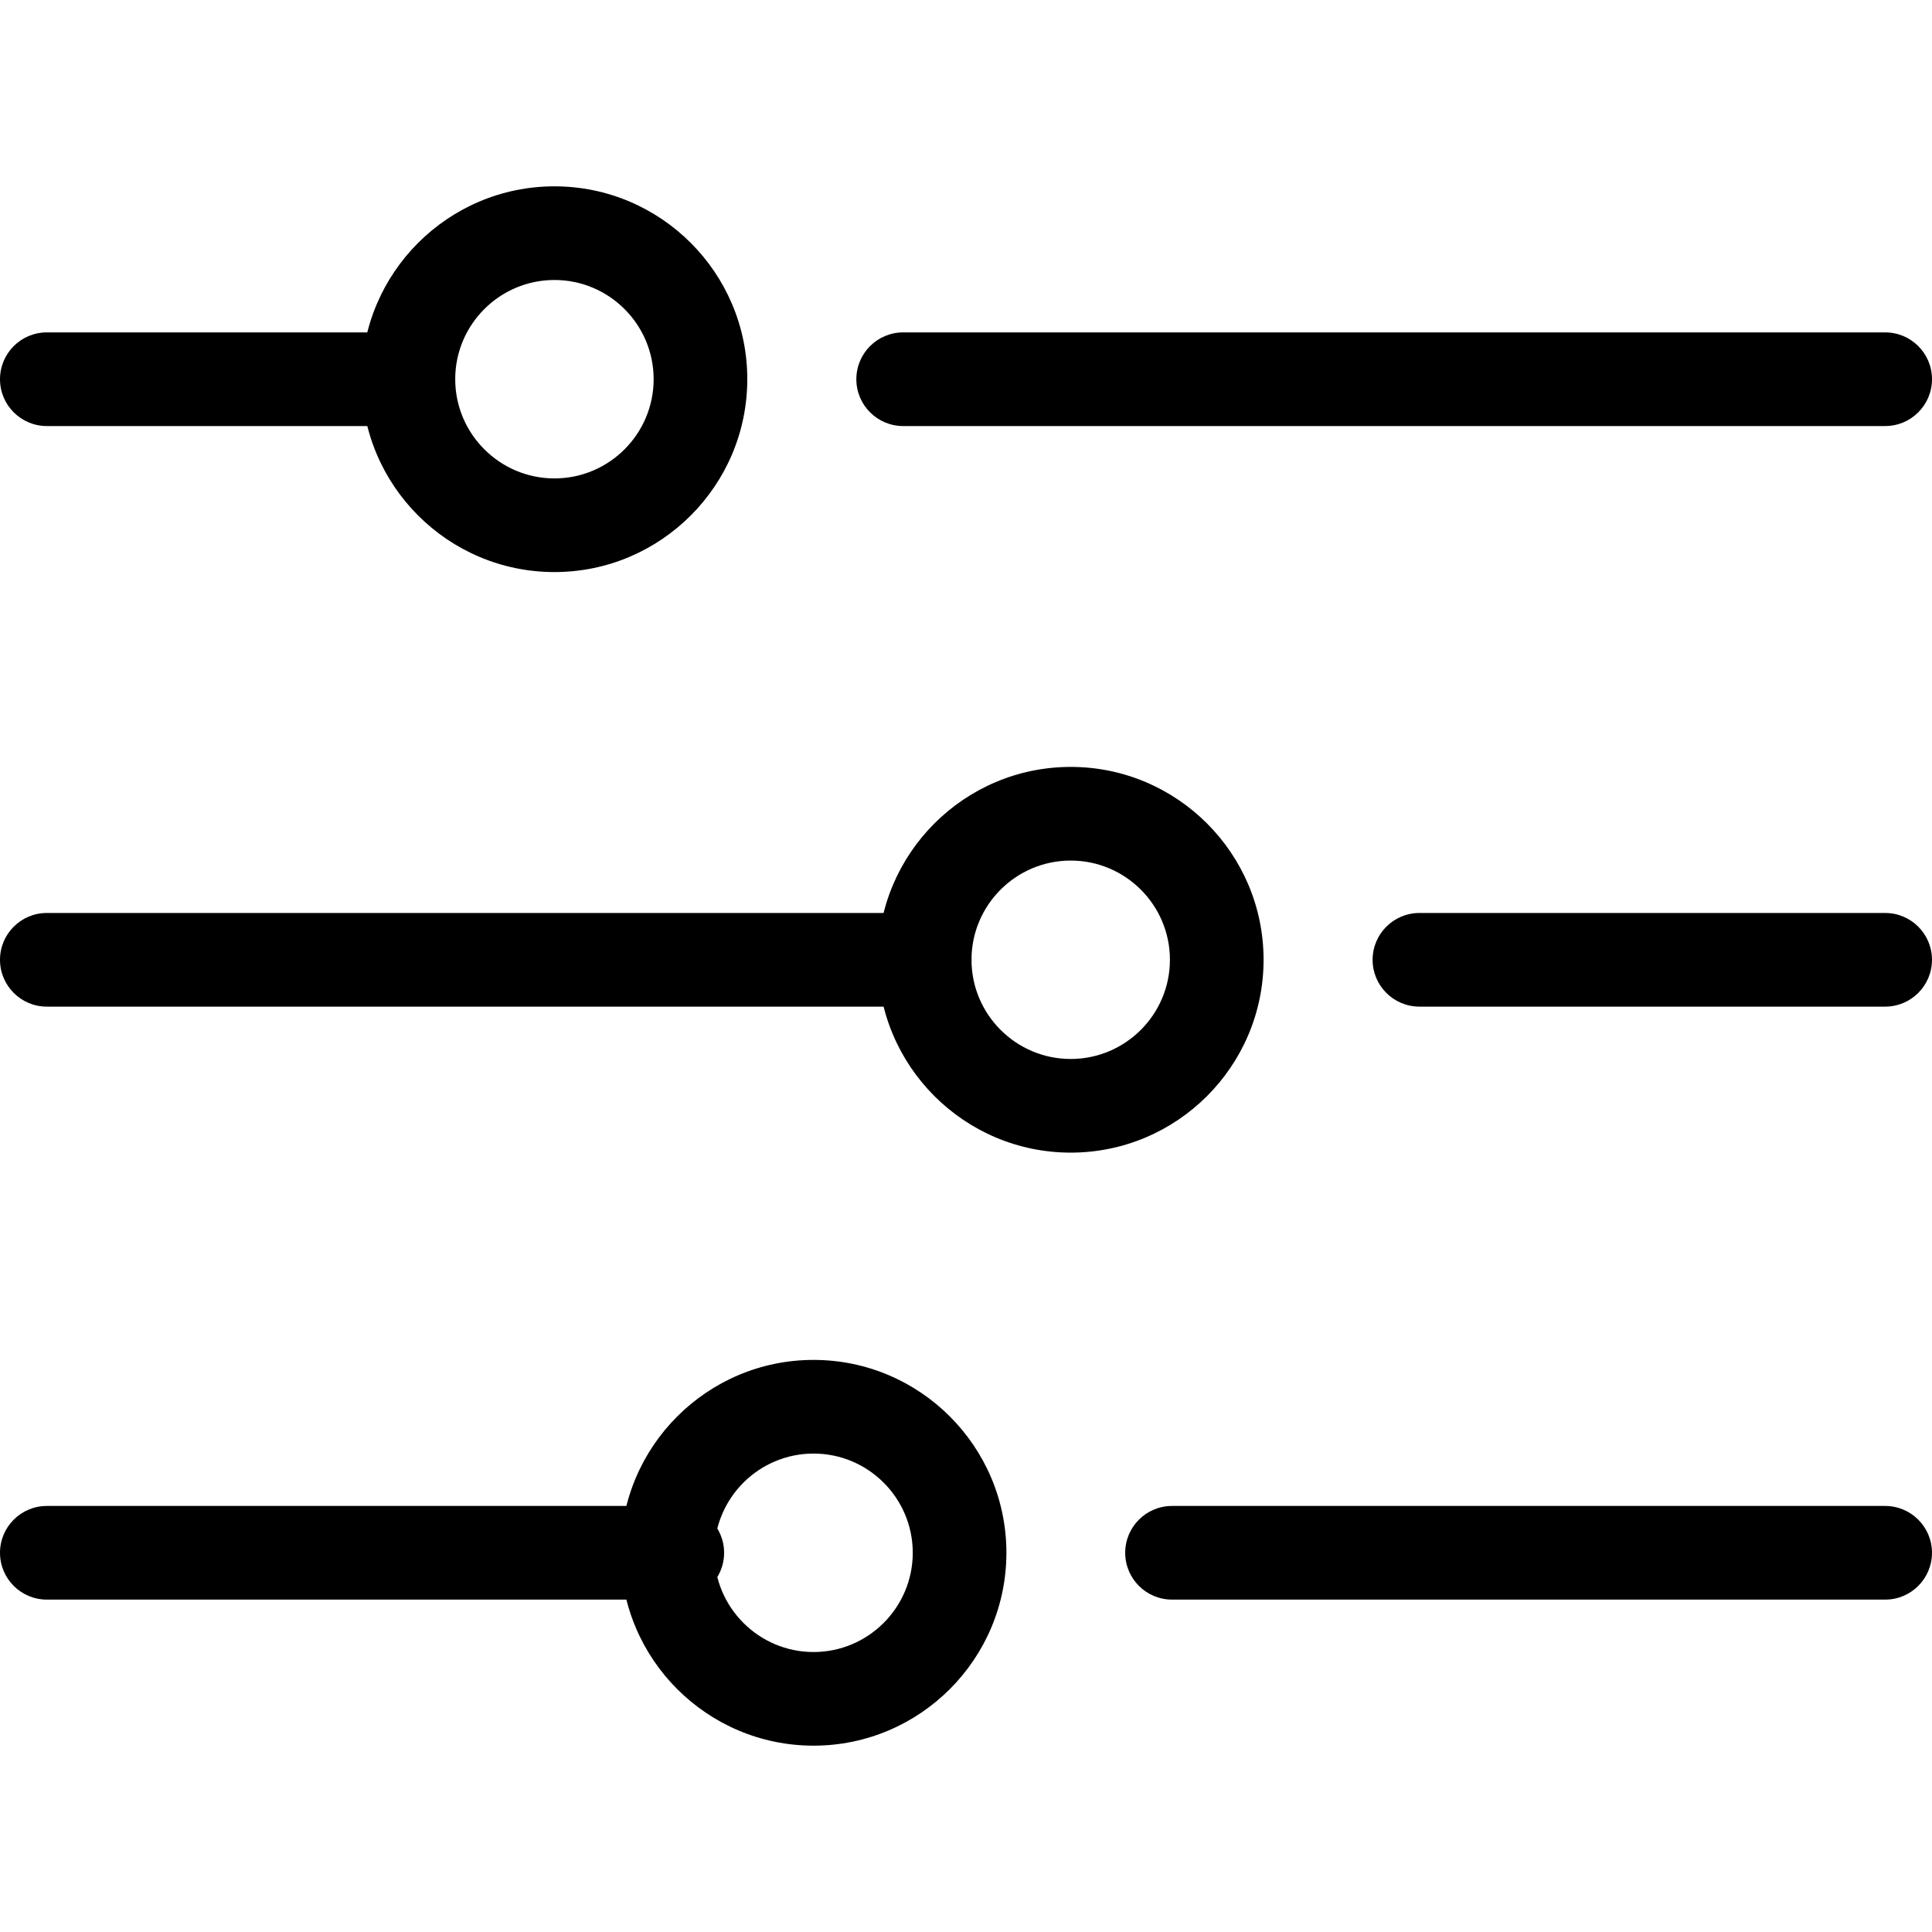
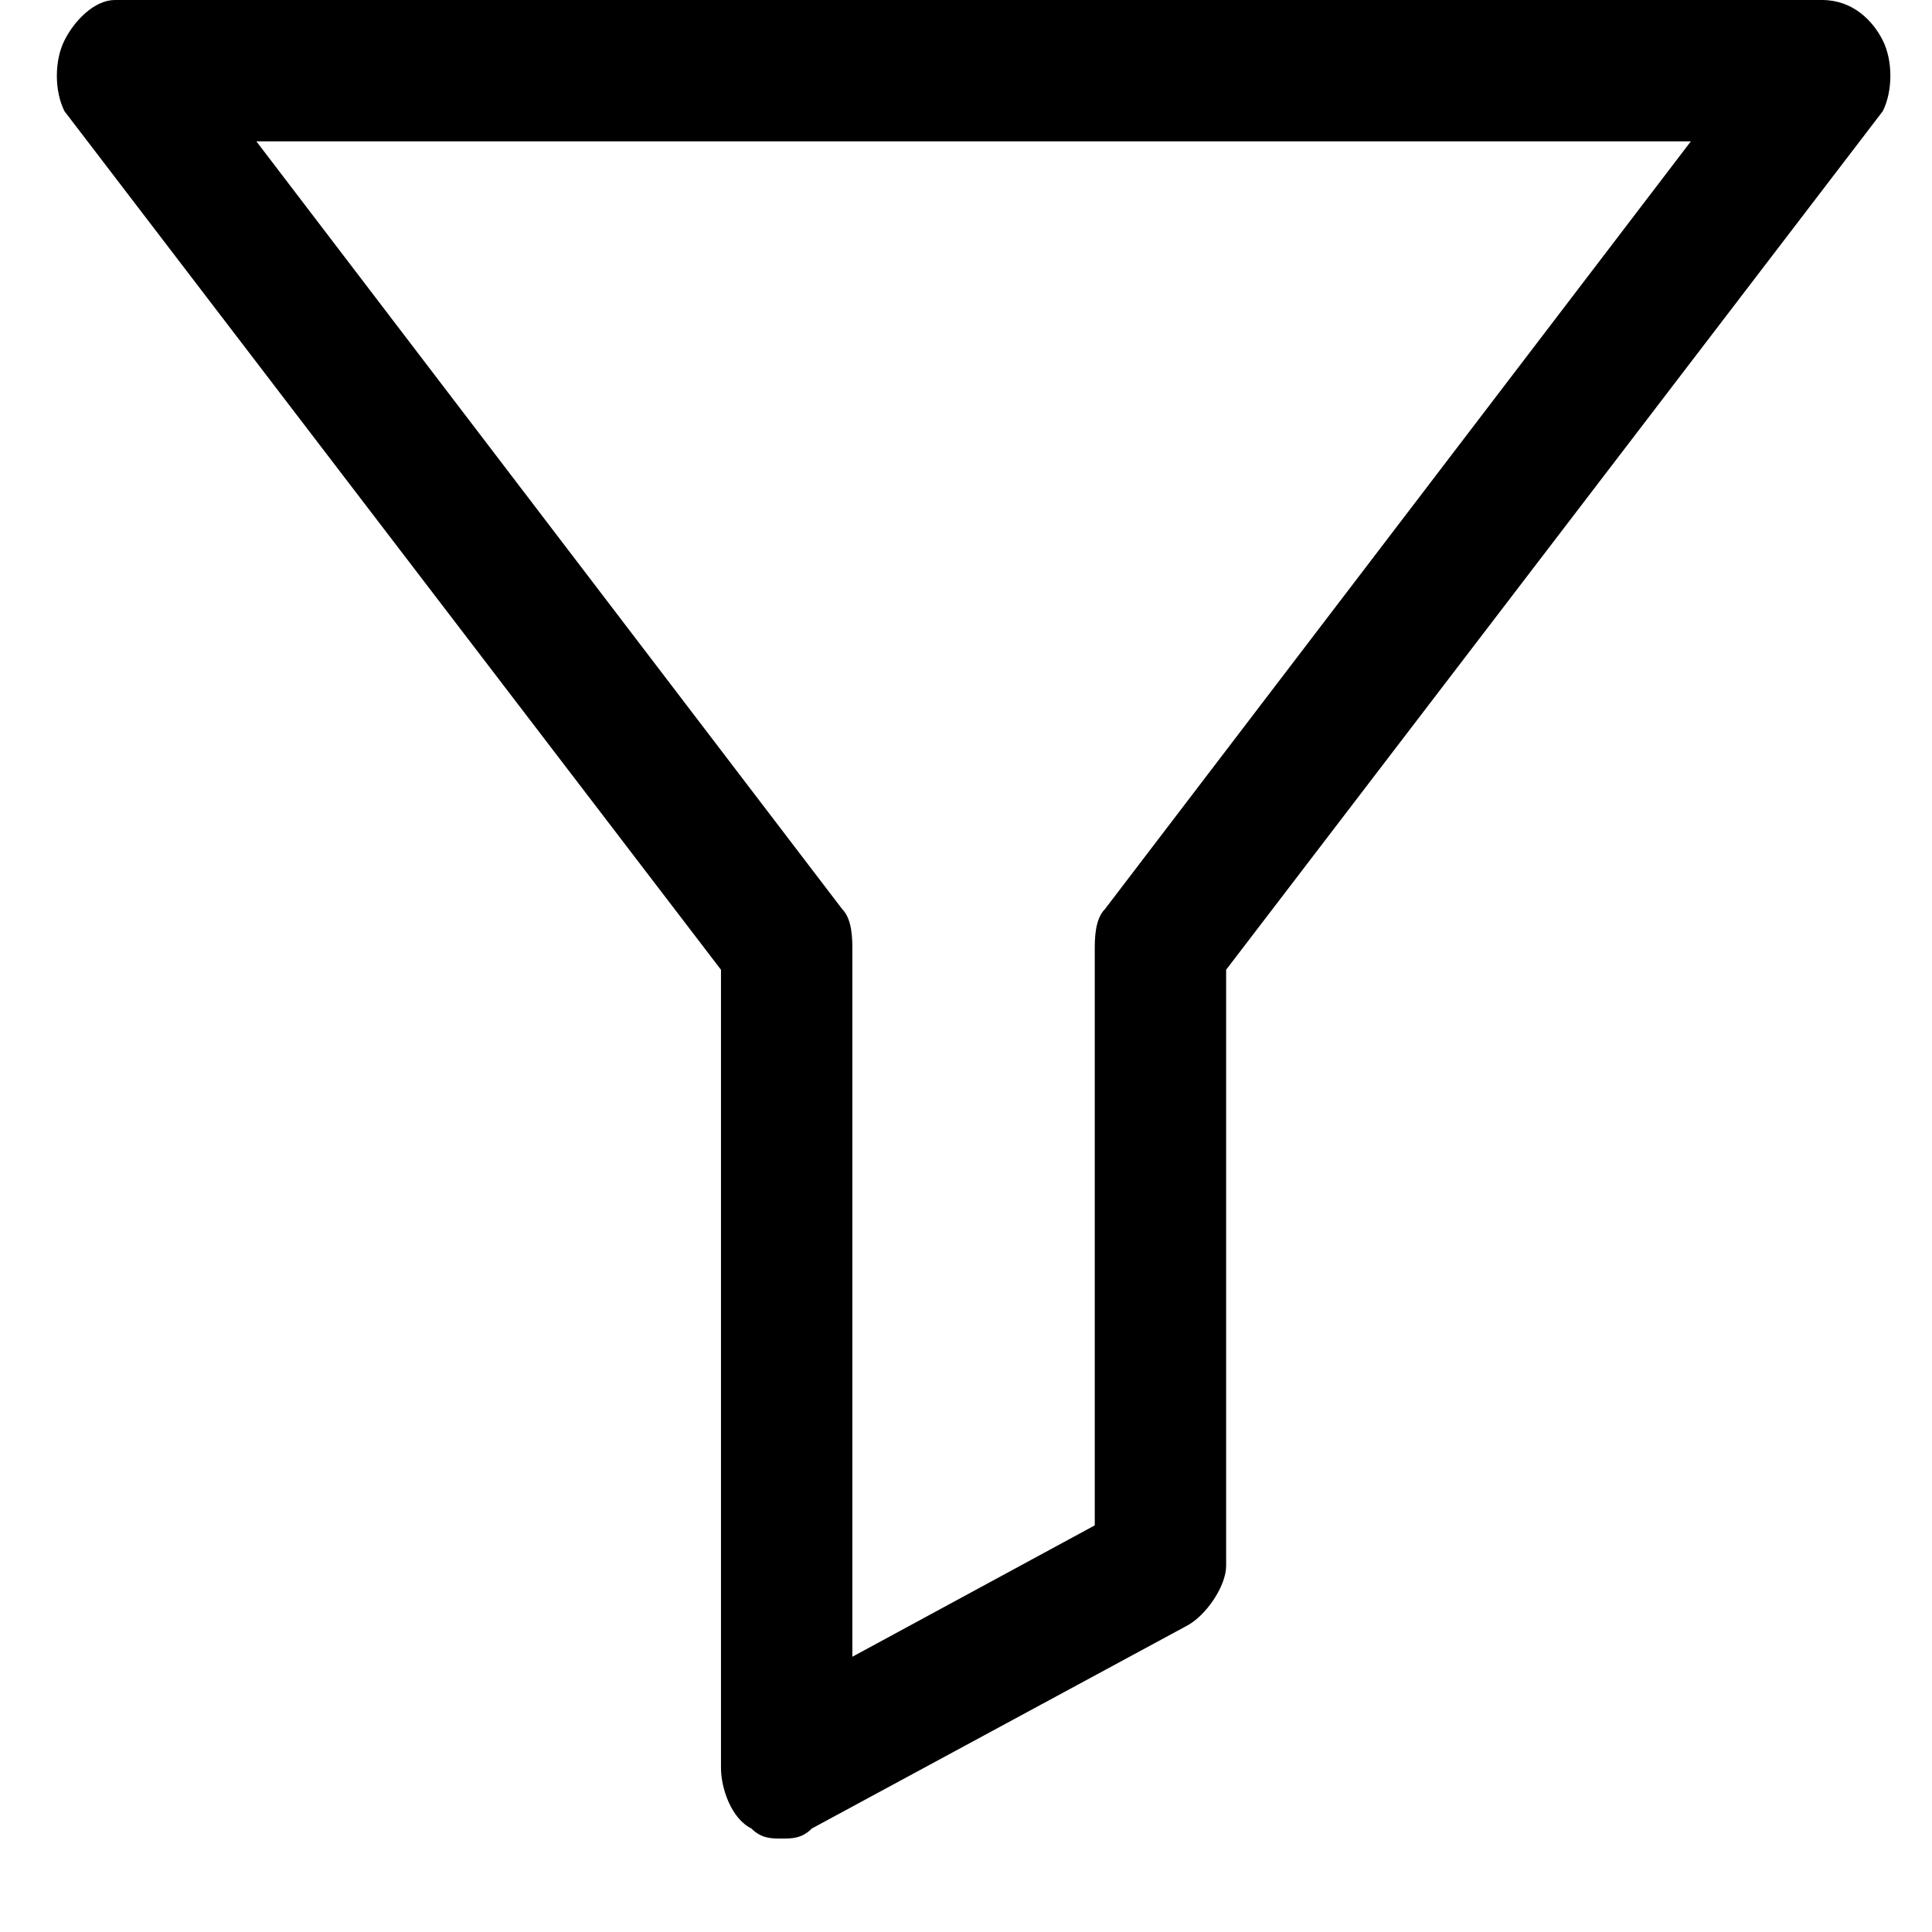
- <svg xmlns="http://www.w3.org/2000/svg" version="1.1" id="Capa_1" x="0px" y="0px" width="612.006px" height="612.006px" viewBox="0 0 612.006 612.006" style="enable-background:new 0 0 612.006 612.006;" xml:space="preserve">
-   <g>
-     <g>
-       <g>
-         <path d="M292.911,318.872H14.833C6.639,318.872,0,312.232,0,304.04c0-8.194,6.639-14.833,14.833-14.833h278.078     c8.194,0,14.833,6.639,14.833,14.833C307.744,312.232,301.105,318.872,292.911,318.872z" />
-         <path d="M597.167,318.872H449.638c-8.193,0-14.833-6.64-14.833-14.833c0-8.194,6.64-14.833,14.833-14.833h147.529     c8.193,0,14.833,6.639,14.833,14.833C612,312.232,605.36,318.872,597.167,318.872z" />
-         <path d="M214.545,506.712H14.833C6.639,506.712,0,500.072,0,491.88c0-8.193,6.639-14.834,14.833-14.834h199.712     c8.194,0,14.833,6.641,14.833,14.834C229.378,500.072,222.739,506.712,214.545,506.712z" />
-         <path d="M597.167,506.712H371.266c-8.193,0-14.833-6.64-14.833-14.833c0-8.192,6.64-14.833,14.833-14.833h225.901     c8.193,0,14.833,6.641,14.833,14.833C612,500.072,605.36,506.712,597.167,506.712z" />
-         <path d="M129.368,134.96H14.833C6.639,134.96,0,128.32,0,120.127s6.639-14.833,14.833-14.833h114.535     c8.193,0,14.833,6.639,14.833,14.833S137.562,134.96,129.368,134.96z" />
-         <path d="M597.167,134.96H286.1c-8.194,0-14.833-6.639-14.833-14.833s6.639-14.833,14.833-14.833h311.073     c8.193,0,14.833,6.639,14.833,14.833C612,128.32,605.36,134.96,597.167,134.96z" />
-         <path d="M175.635,181.215c-33.695,0-61.101-27.406-61.101-61.1c0-33.683,27.406-61.089,61.101-61.089     c33.683,0,61.088,27.406,61.088,61.089C236.718,153.81,209.312,181.215,175.635,181.215z M175.635,88.693     c-17.331,0-31.434,14.097-31.434,31.422c0,17.331,14.103,31.434,31.434,31.434c17.325,0,31.422-14.104,31.422-31.434     C207.052,102.791,192.954,88.693,175.635,88.693z" />
-         <path d="M257.709,552.979c-33.695,0-61.1-27.406-61.1-61.102c0-33.688,27.405-61.095,61.1-61.095     c33.689,0,61.094,27.406,61.094,61.095C318.798,525.573,291.393,552.979,257.709,552.979z M257.709,460.45     c-17.331,0-31.434,14.099-31.434,31.43c0,17.33,14.103,31.435,31.434,31.435s31.428-14.104,31.428-31.435     C289.137,474.549,275.035,460.45,257.709,460.45z" />
-         <path d="M339.173,365.121c-33.689,0-61.095-27.404-61.095-61.094c0-33.683,27.406-61.089,61.095-61.089     c33.688,0,61.094,27.406,61.094,61.089C400.267,337.716,372.861,365.121,339.173,365.121z M339.173,272.605     c-17.331,0-31.429,14.097-31.429,31.422c0,17.331,14.098,31.428,31.429,31.428s31.428-14.097,31.428-31.428     C370.601,286.702,356.504,272.605,339.173,272.605z" />
-       </g>
-     </g>
-   </g>
-   <g>
- </g>
-   <g>
- </g>
-   <g>
- </g>
-   <g>
- </g>
-   <g>
- </g>
-   <g>
- </g>
-   <g>
- </g>
-   <g>
- </g>
-   <g>
- </g>
-   <g>
- </g>
-   <g>
- </g>
-   <g>
- </g>
-   <g>
- </g>
-   <g>
- </g>
-   <g>
- </g>
+ <svg xmlns="http://www.w3.org/2000/svg" width="17" height="17" viewBox="0 0 17 17" fill="none">
+   <path d="M16.567 0.356C16.478 0.178 16.3 0 16.033 0H1.011C0.833 0 0.656 0.178 0.567 0.356C0.478 0.533 0.478 0.8 0.567 0.978L6.344 8.533V15.556C6.344 15.733 6.433 16 6.611 16.089C6.7 16.178 6.789 16.178 6.878 16.178C6.967 16.178 7.056 16.178 7.144 16.089L10.433 14.311C10.611 14.222 10.789 13.956 10.789 13.778V8.533L16.567 0.978C16.656 0.8 16.656 0.533 16.567 0.356ZM7.411 8L2.256 1.244H14.878L9.722 8C9.633 8.089 9.633 8.267 9.633 8.356V13.422L7.5 14.578V8.356C7.5 8.267 7.5 8.089 7.411 8Z" fill="black" />
</svg>
